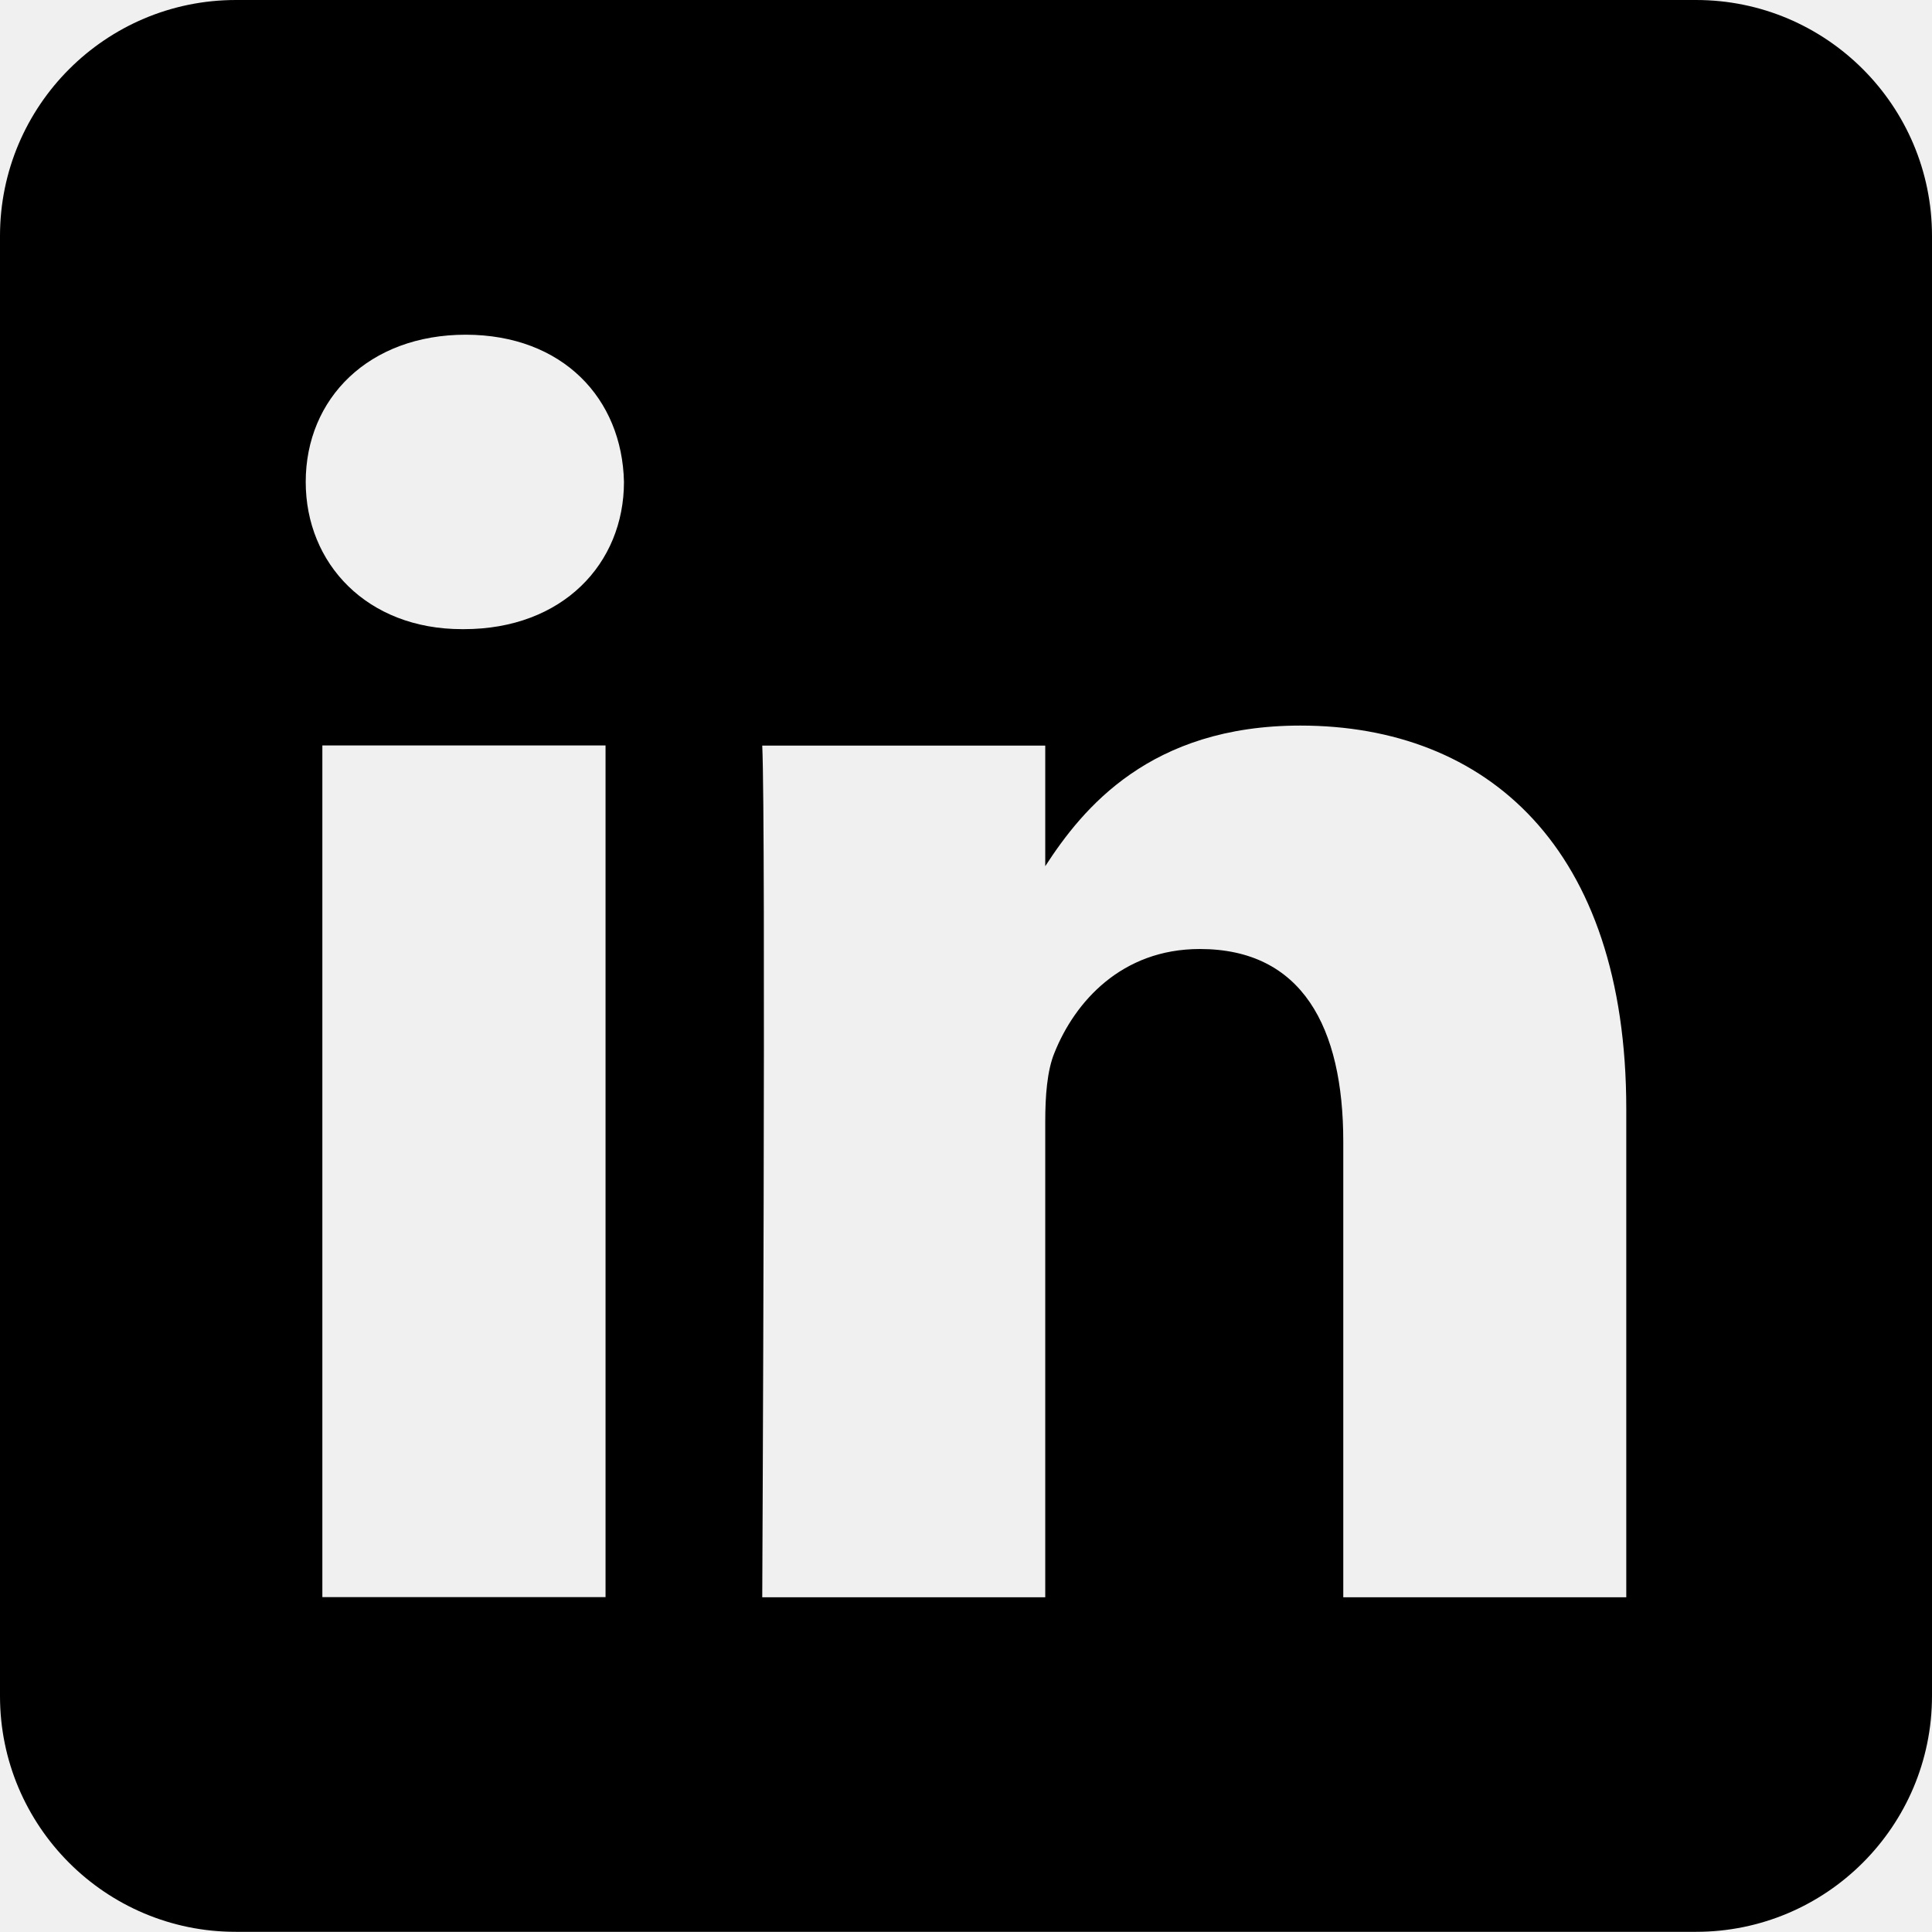
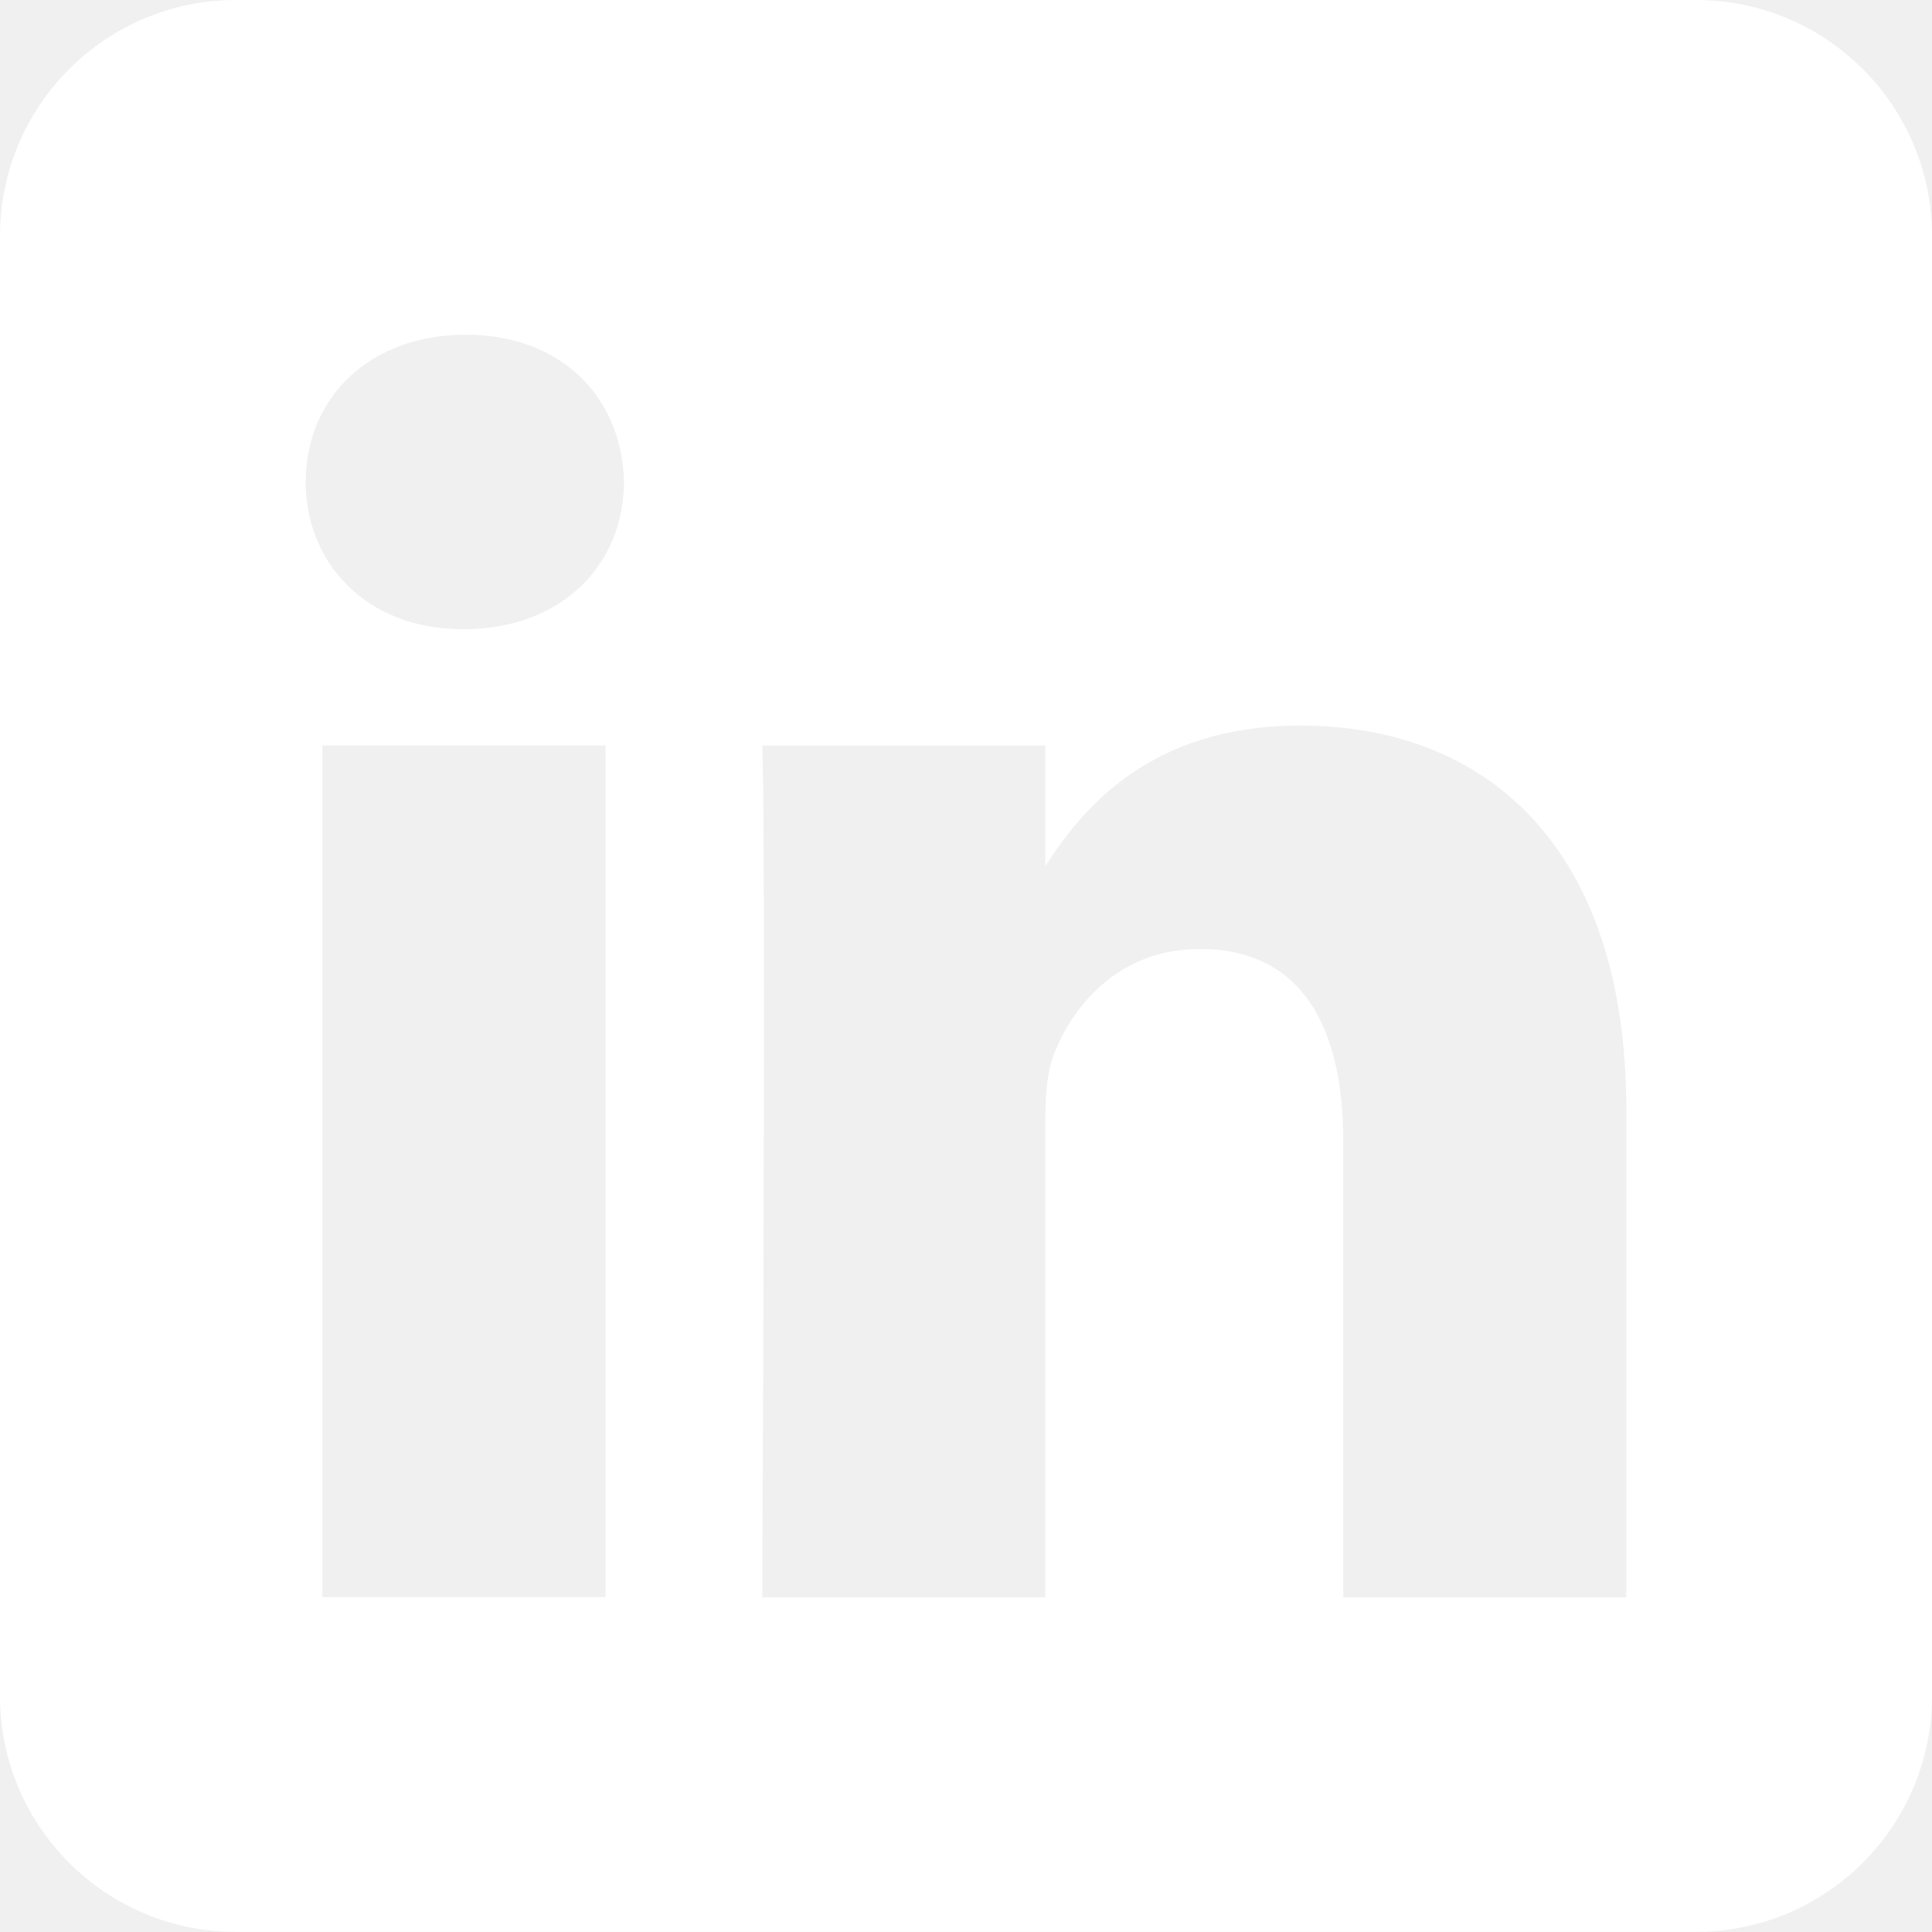
- <svg xmlns="http://www.w3.org/2000/svg" version="1.1" id="Layer_1" x="0px" y="0px" viewBox="0 0 1080 1080" style="enable-background:new 0 0 1080 1080;" xml:space="preserve">
+ <svg xmlns="http://www.w3.org/2000/svg" fill="white" version="1.1" id="Layer_1" x="0px" y="0px" viewBox="0 0 1080 1080" style="enable-background:new 0 0 1080 1080;" xml:space="preserve">
  <style type="text/css">
	.st0{fill-rule:evenodd;clip-rule:evenodd;}
</style>
  <path class="st0" d="M948.1,0c72.8,0,131.9,59.1,131.9,131.9v816.1c0,72.8-59.1,131.9-131.9,131.9H131.9C59.1,1080,0,1020.9,0,948.1  V131.9C0,59.1,59.1,0,131.9,0L948.1,0L948.1,0z M338.5,892.9V416.7H180.2v476.1H338.5z M909.1,892.9v-273  c0-146.2-78.1-214.3-182.2-214.3c-84,0-121.6,46.2-142.6,78.6v-67.4H426.1c2.1,44.7,0,476.1,0,476.1h158.2V627  c0-14.2,1-28.5,5.2-38.6c11.4-28.4,37.5-57.9,81.2-57.9c57.2,0,80.2,43.7,80.2,107.7v254.7H909.1L909.1,892.9z M260.4,187.1  c-54.2,0-89.5,35.6-89.5,82.3c0,45.7,34.3,82.3,87.4,82.3h1c55.2,0,89.5-36.6,89.5-82.3C347.8,222.8,314.6,187.2,260.4,187.1  L260.4,187.1z" />
</svg>
